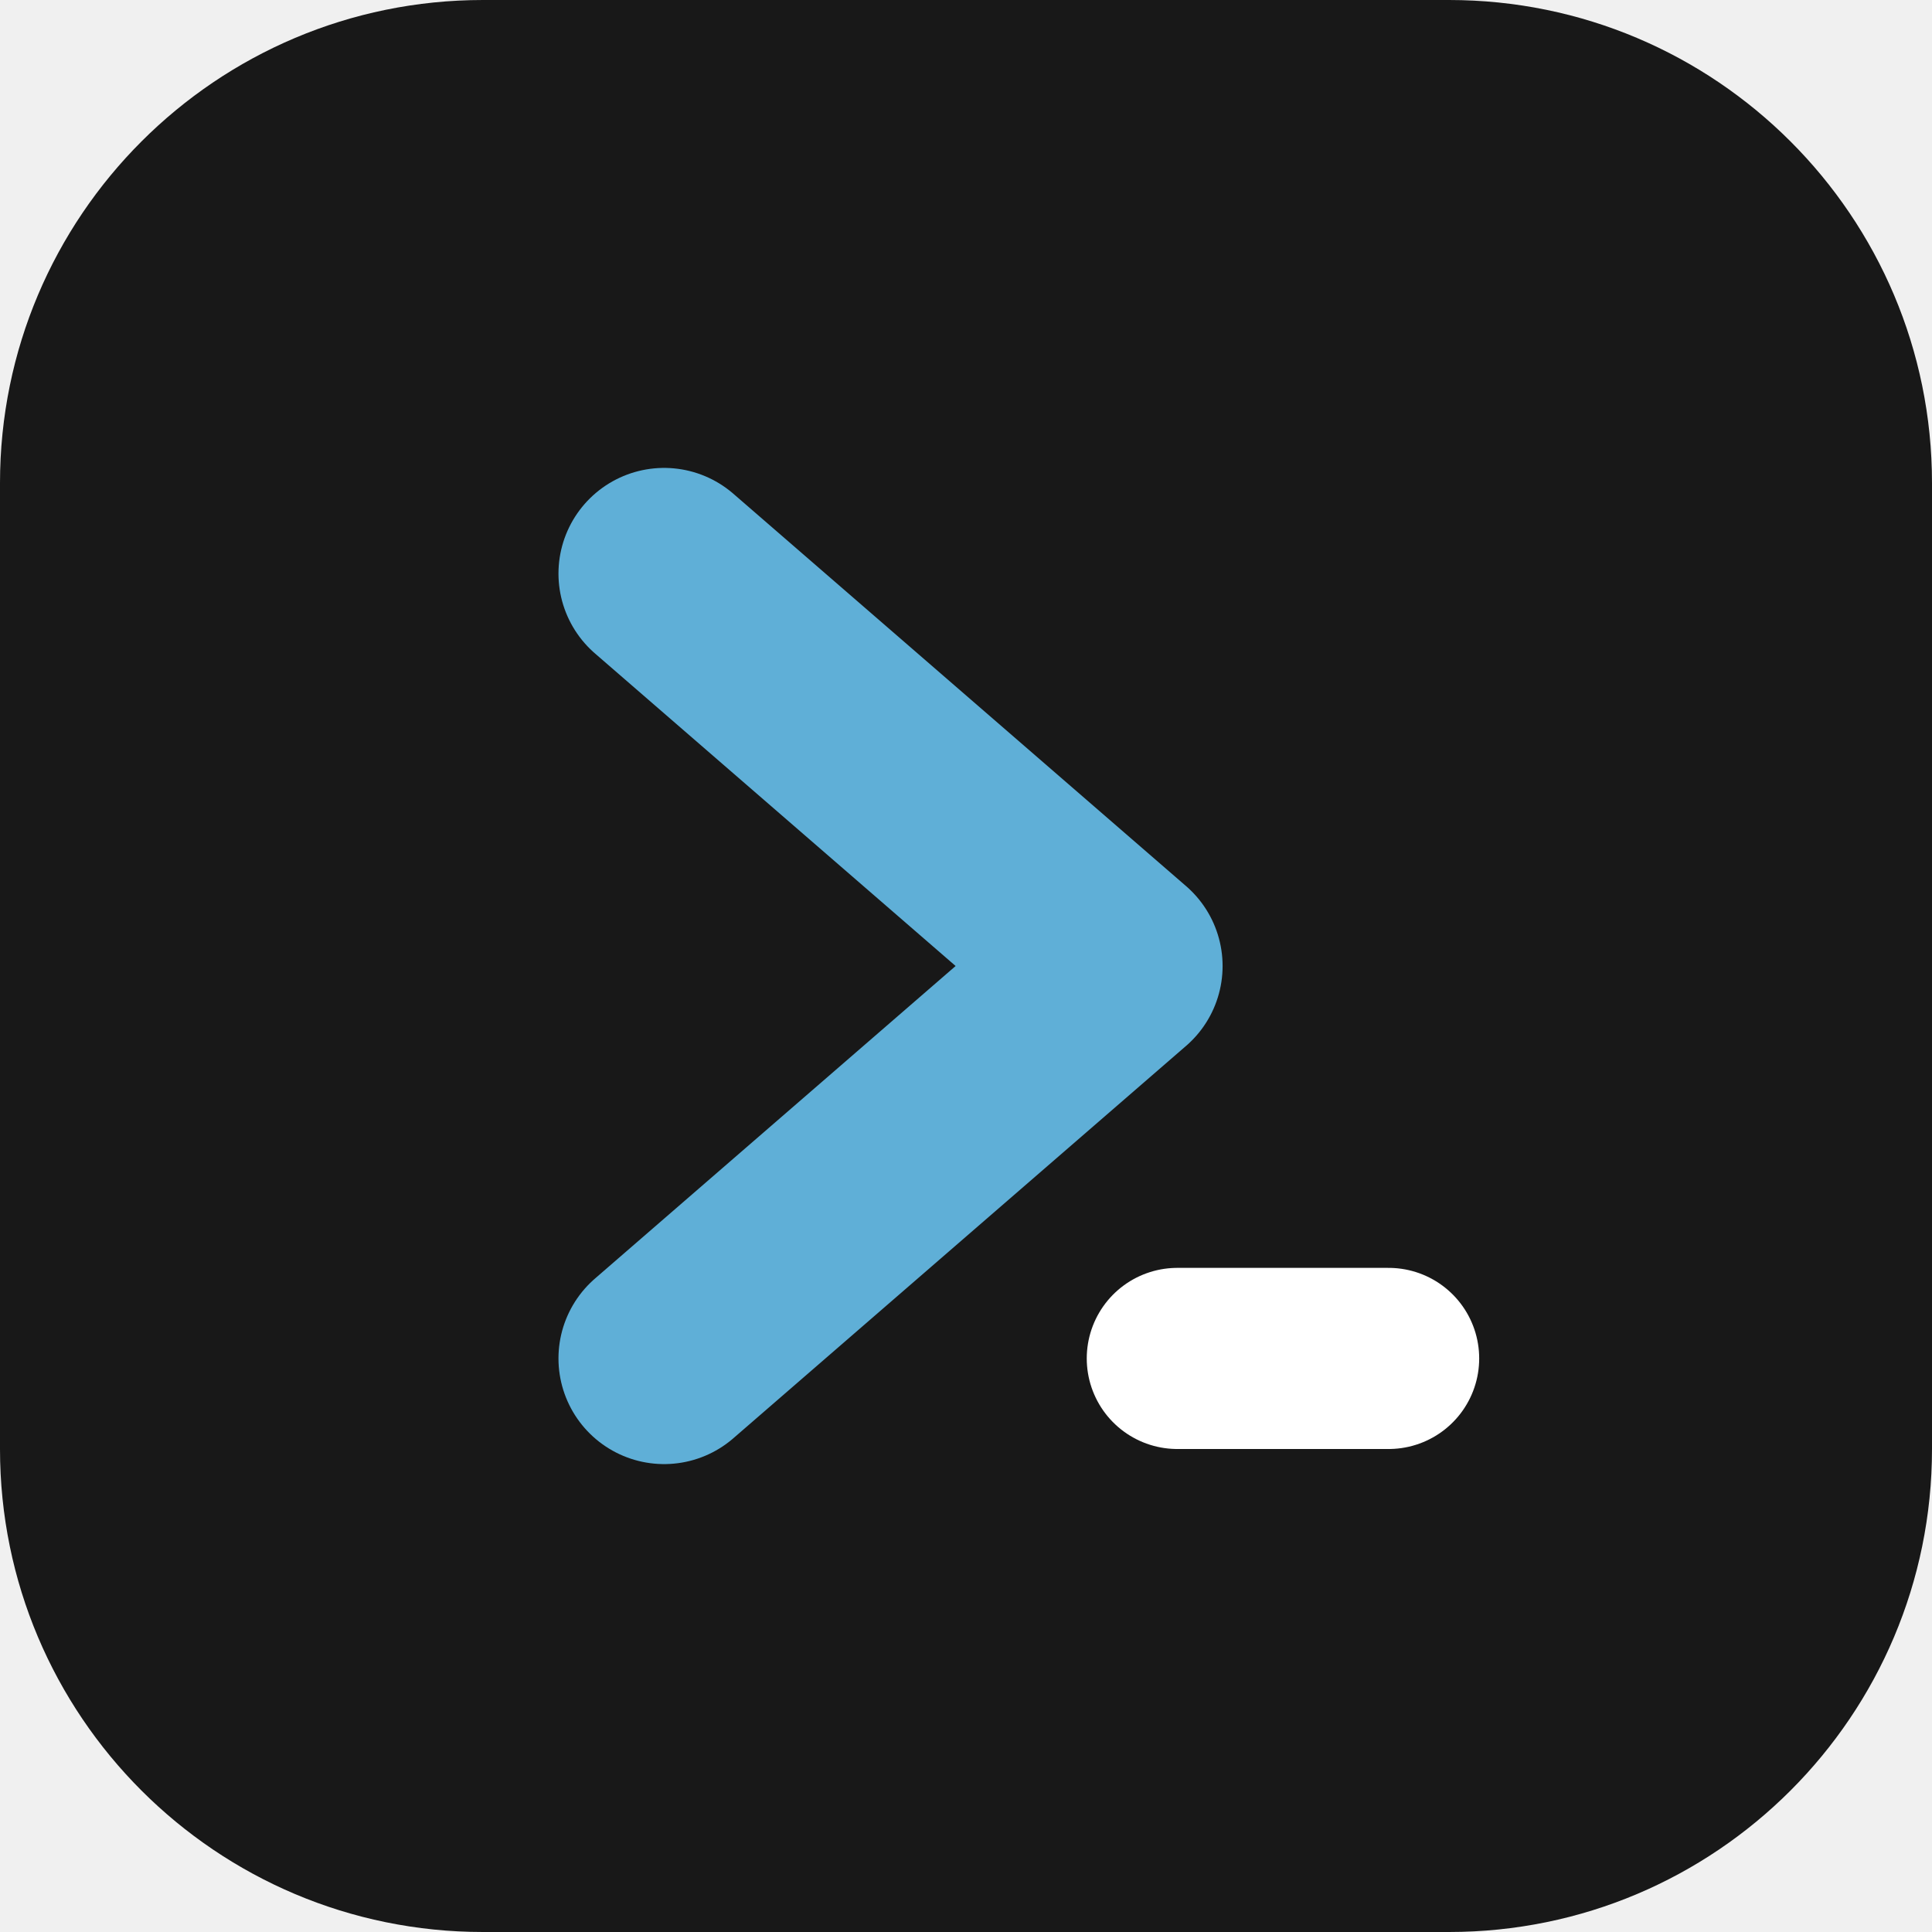
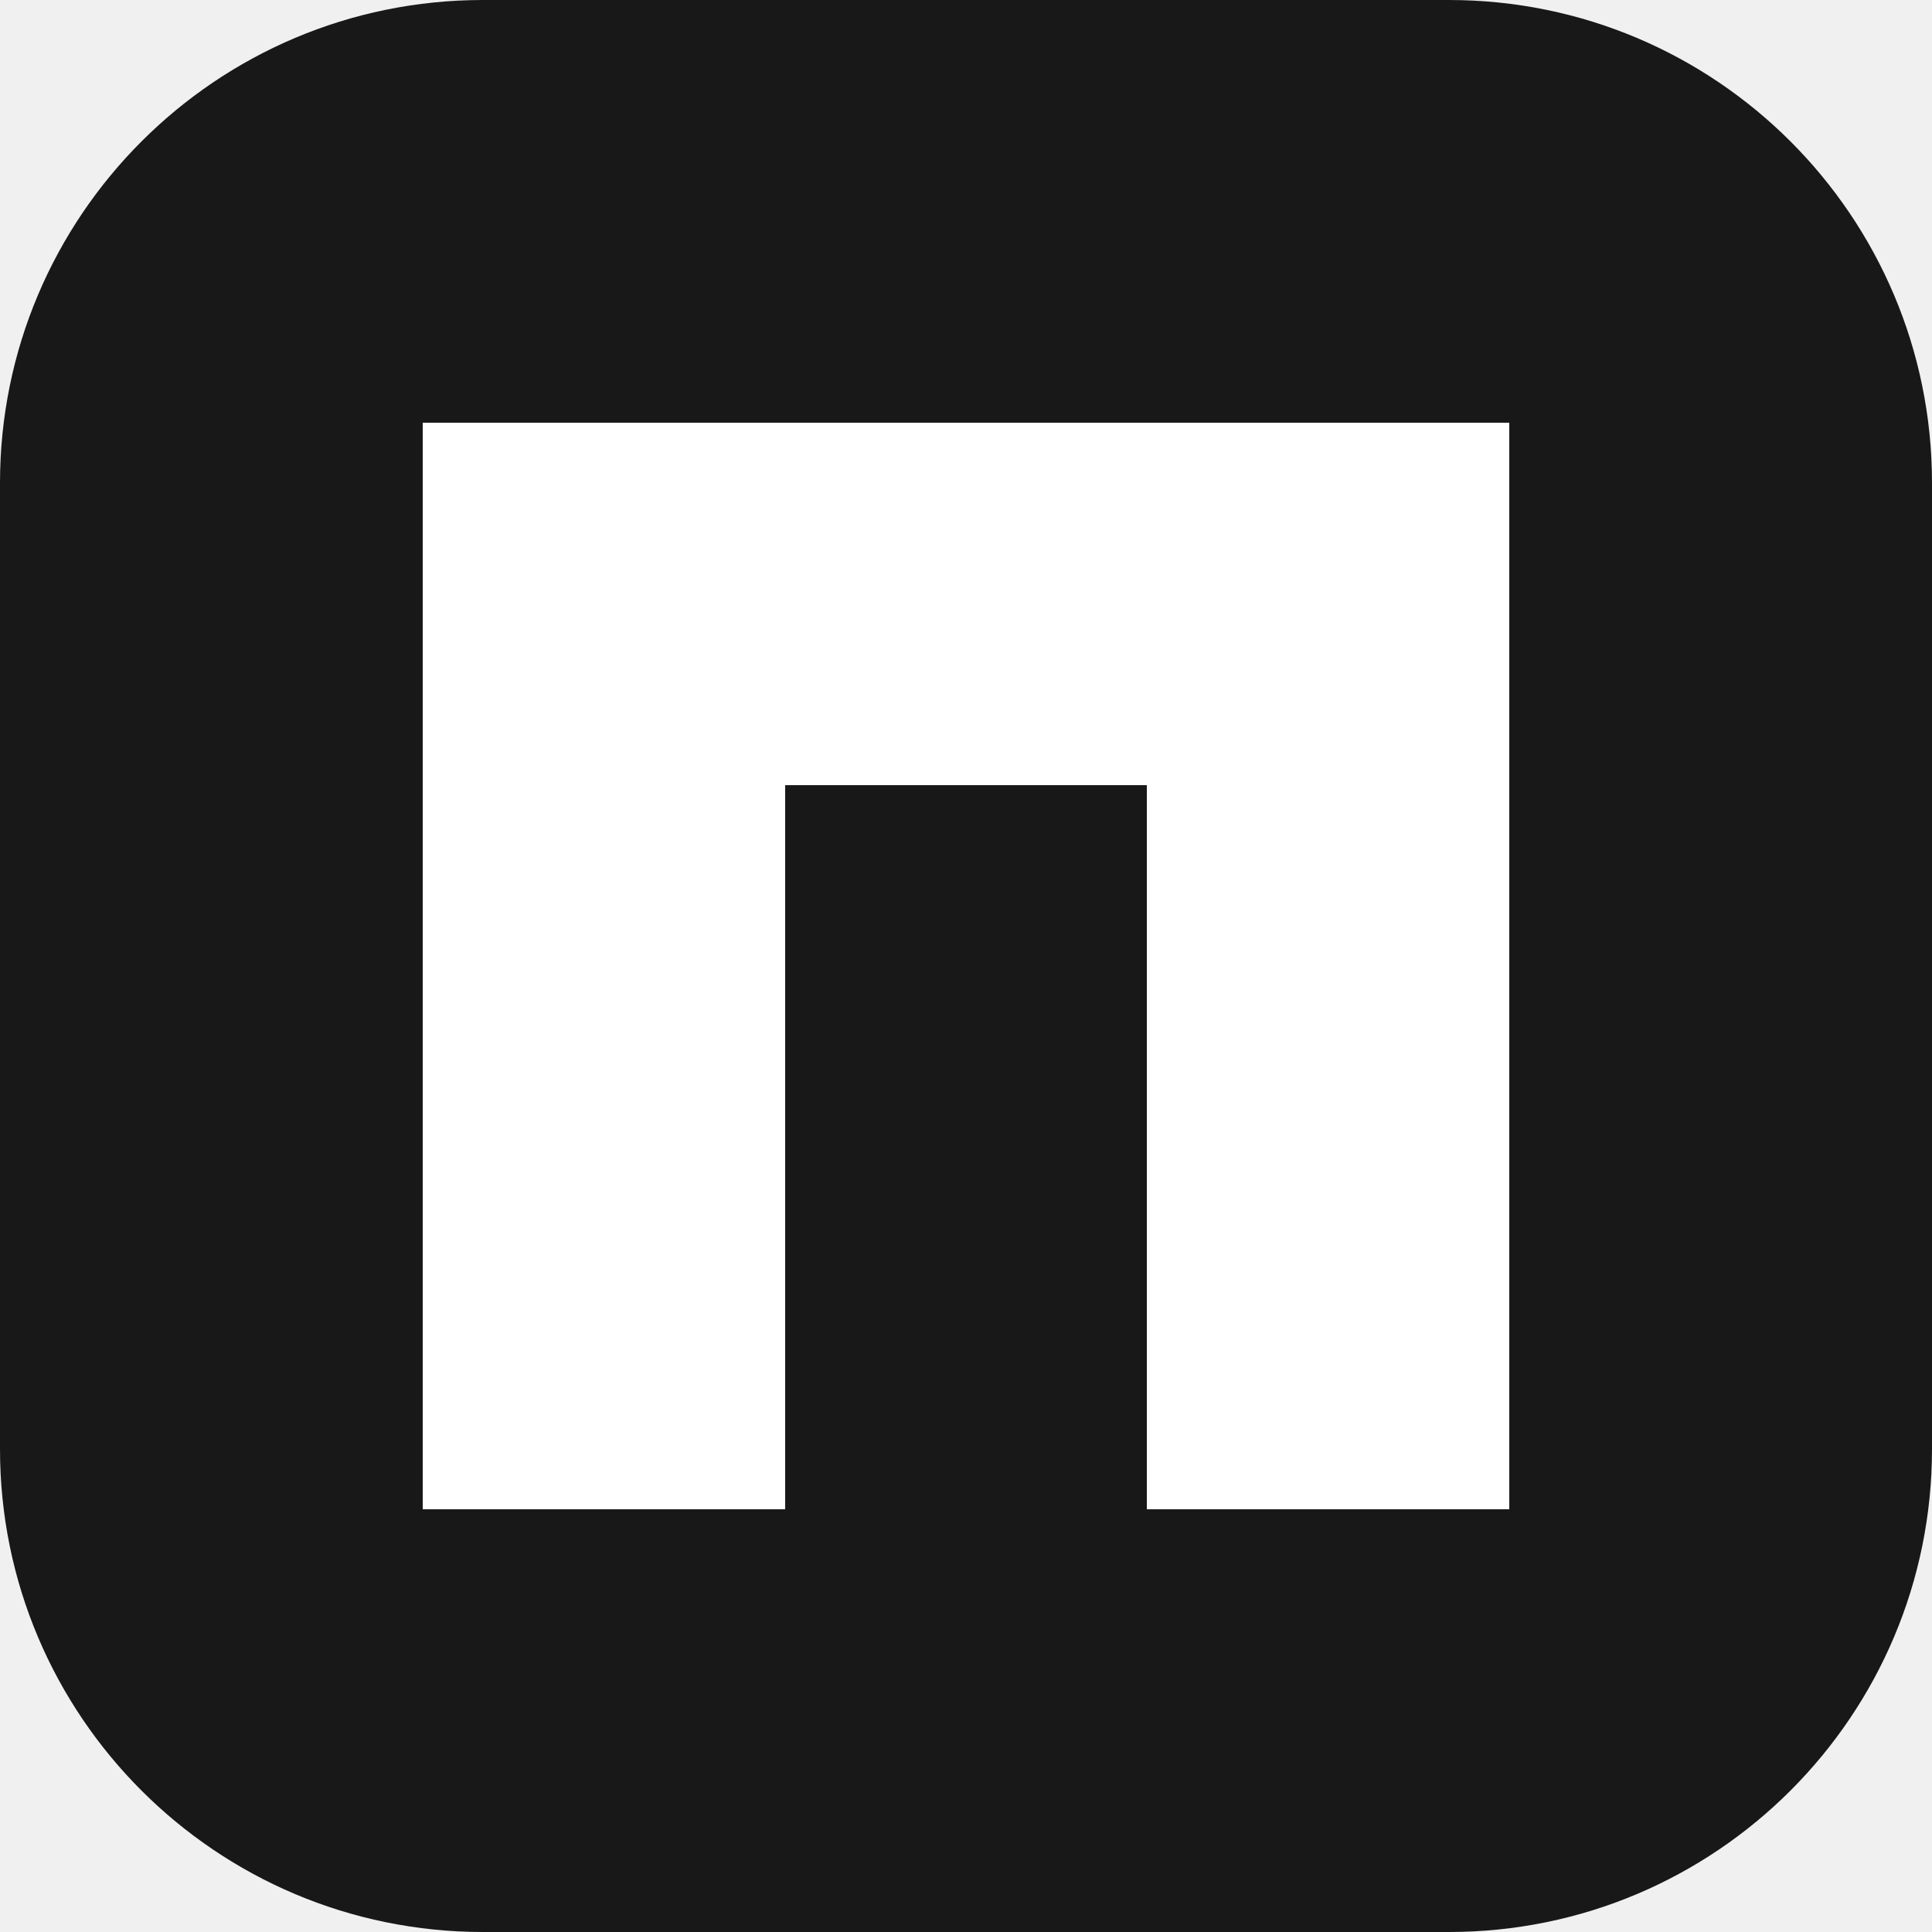
- <svg xmlns="http://www.w3.org/2000/svg" viewBox="0 0 32 32">
-   <rect width="32" height="32" rx="8" fill="#181818" />
-   <path d="M11 9.5 L18.5 16 L11 22.5" fill="none" stroke="#5fafd7" stroke-width="3.5" stroke-linecap="round" stroke-linejoin="round" />
-   <path d="M19.5 22.5 H23" stroke="#ffffff" stroke-width="3" stroke-linecap="round" />
+ <svg xmlns="http://www.w3.org/2000/svg" viewBox="0 0 32 32" shape-rendering="crispEdges">
+   <rect width="32" height="32" rx="8" fill="#181818" shape-rendering="geometricPrecision" />
+   <g fill="#ffffff">
+     <rect x="7" y="7" width="18" height="6" />
+     <rect x="7" y="13" width="6" height="12" />
+     <rect x="19" y="13" width="6" height="12" />
+   </g>
</svg>
